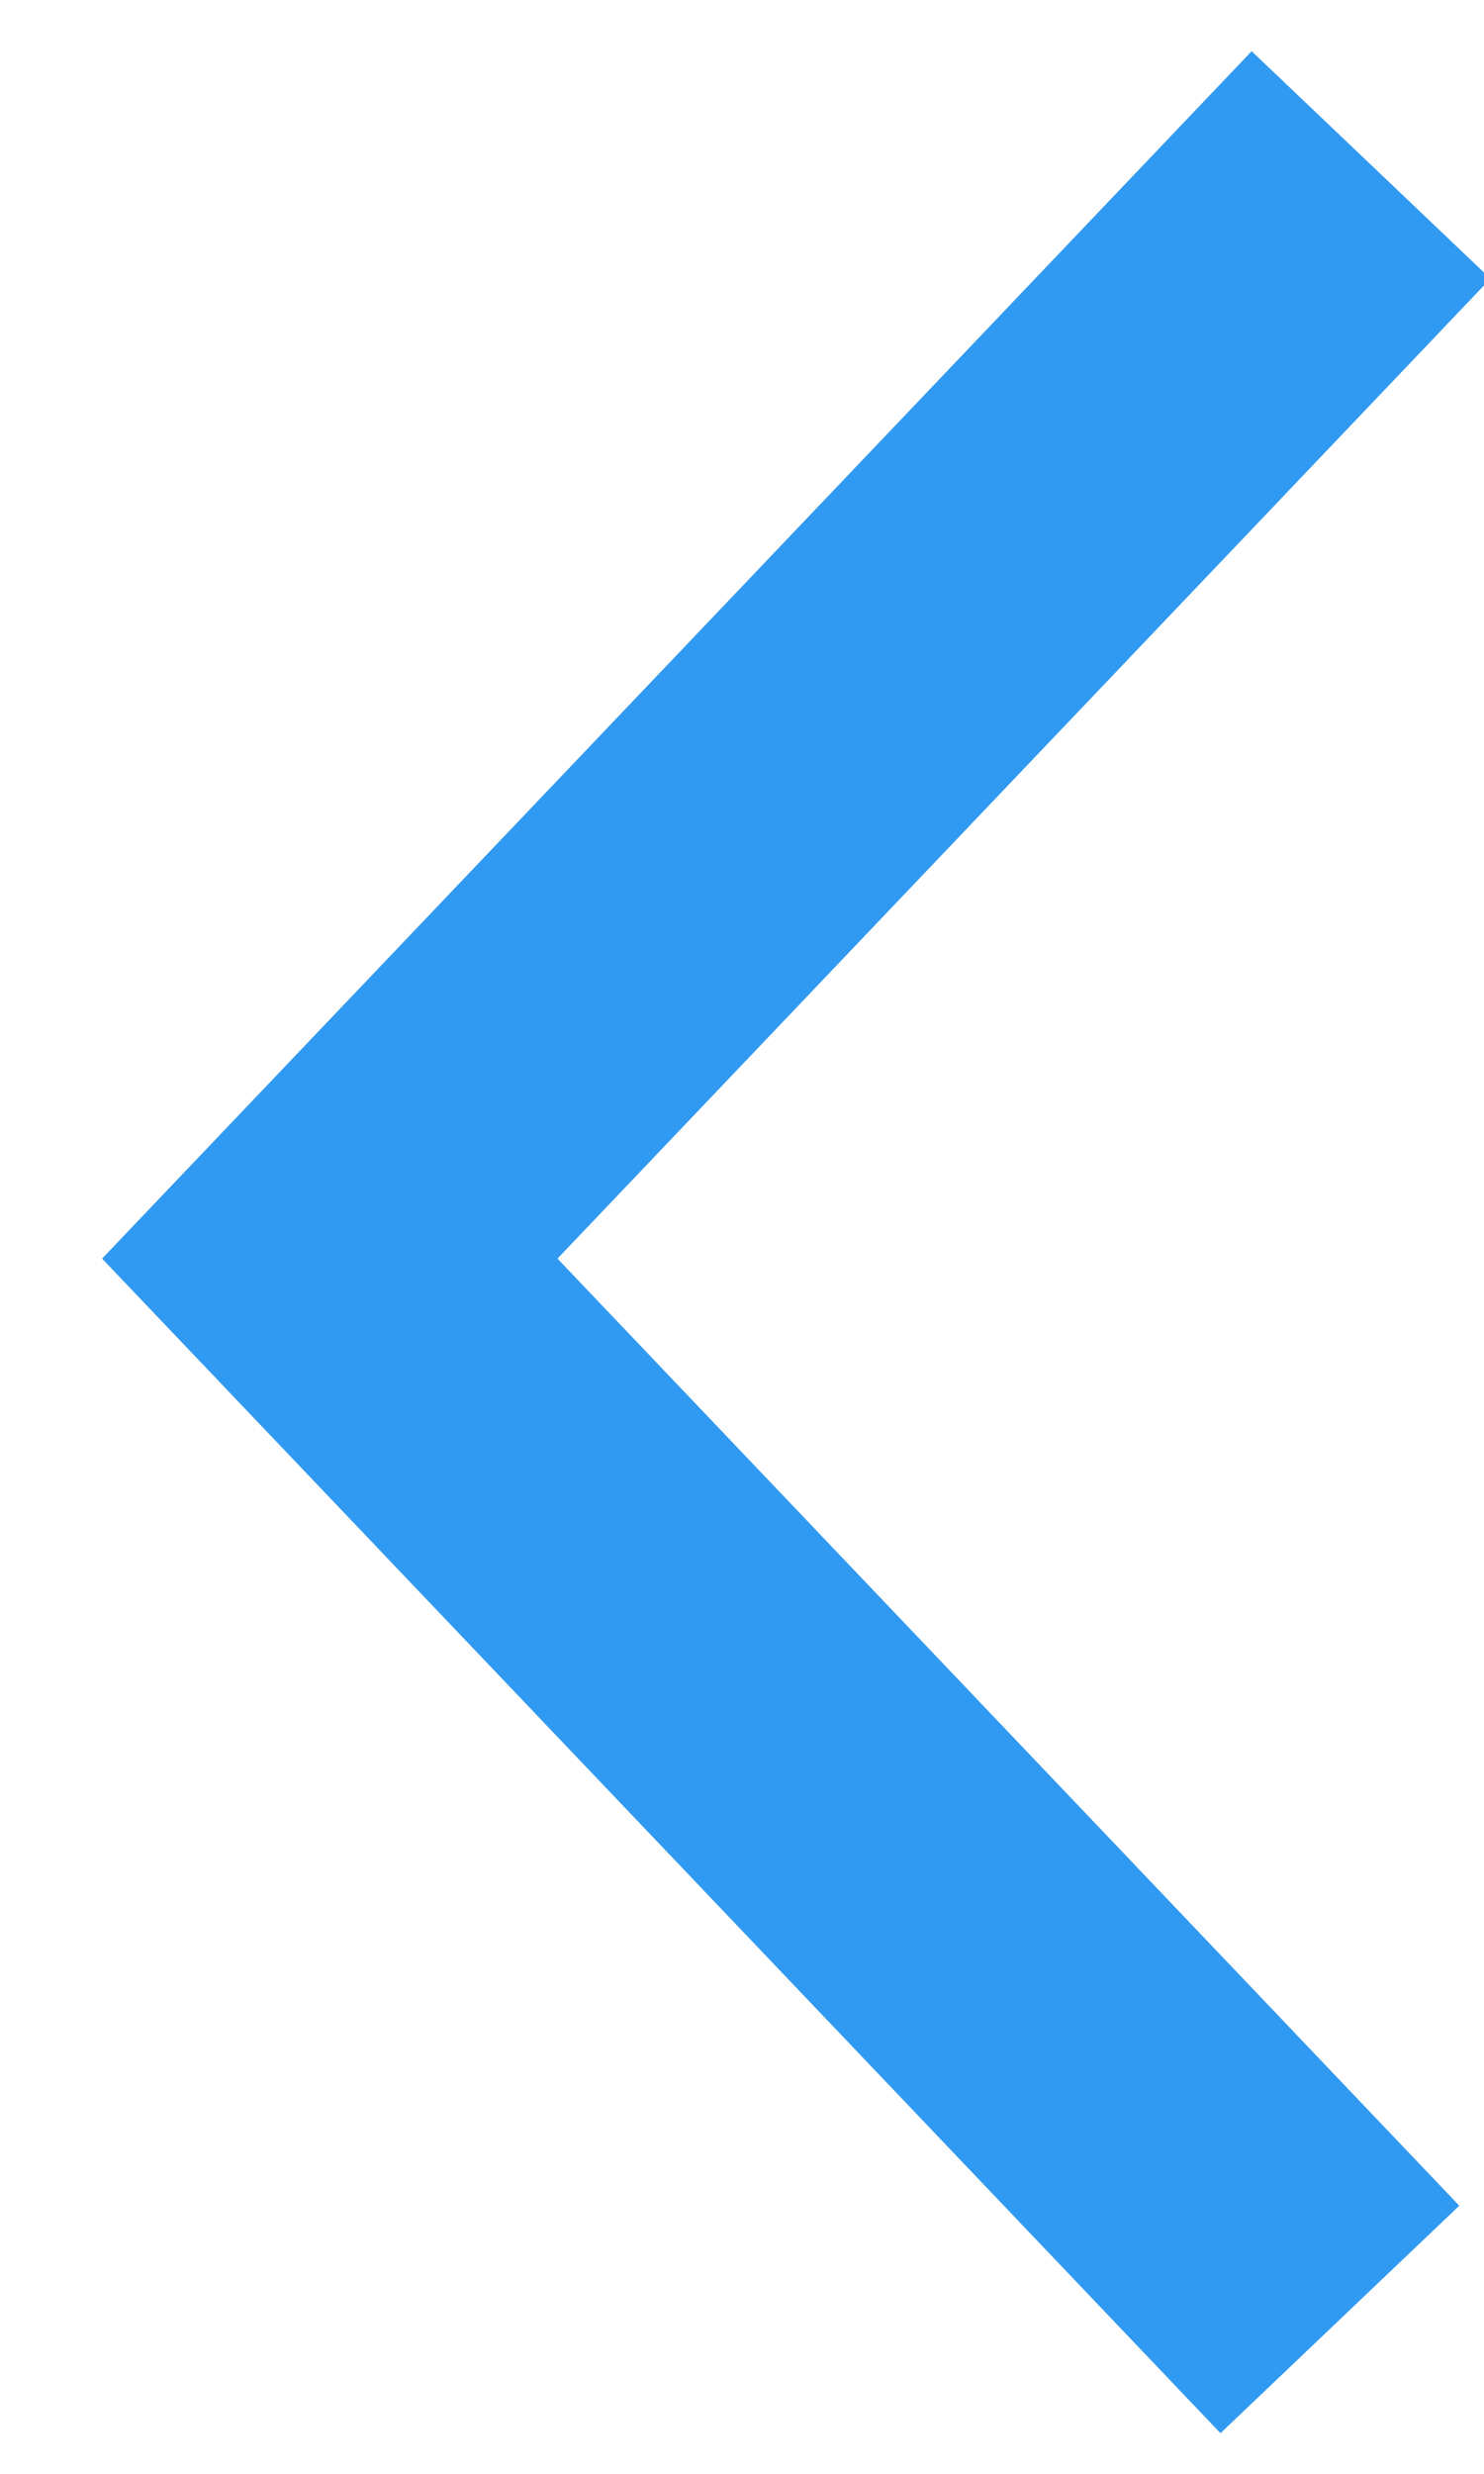
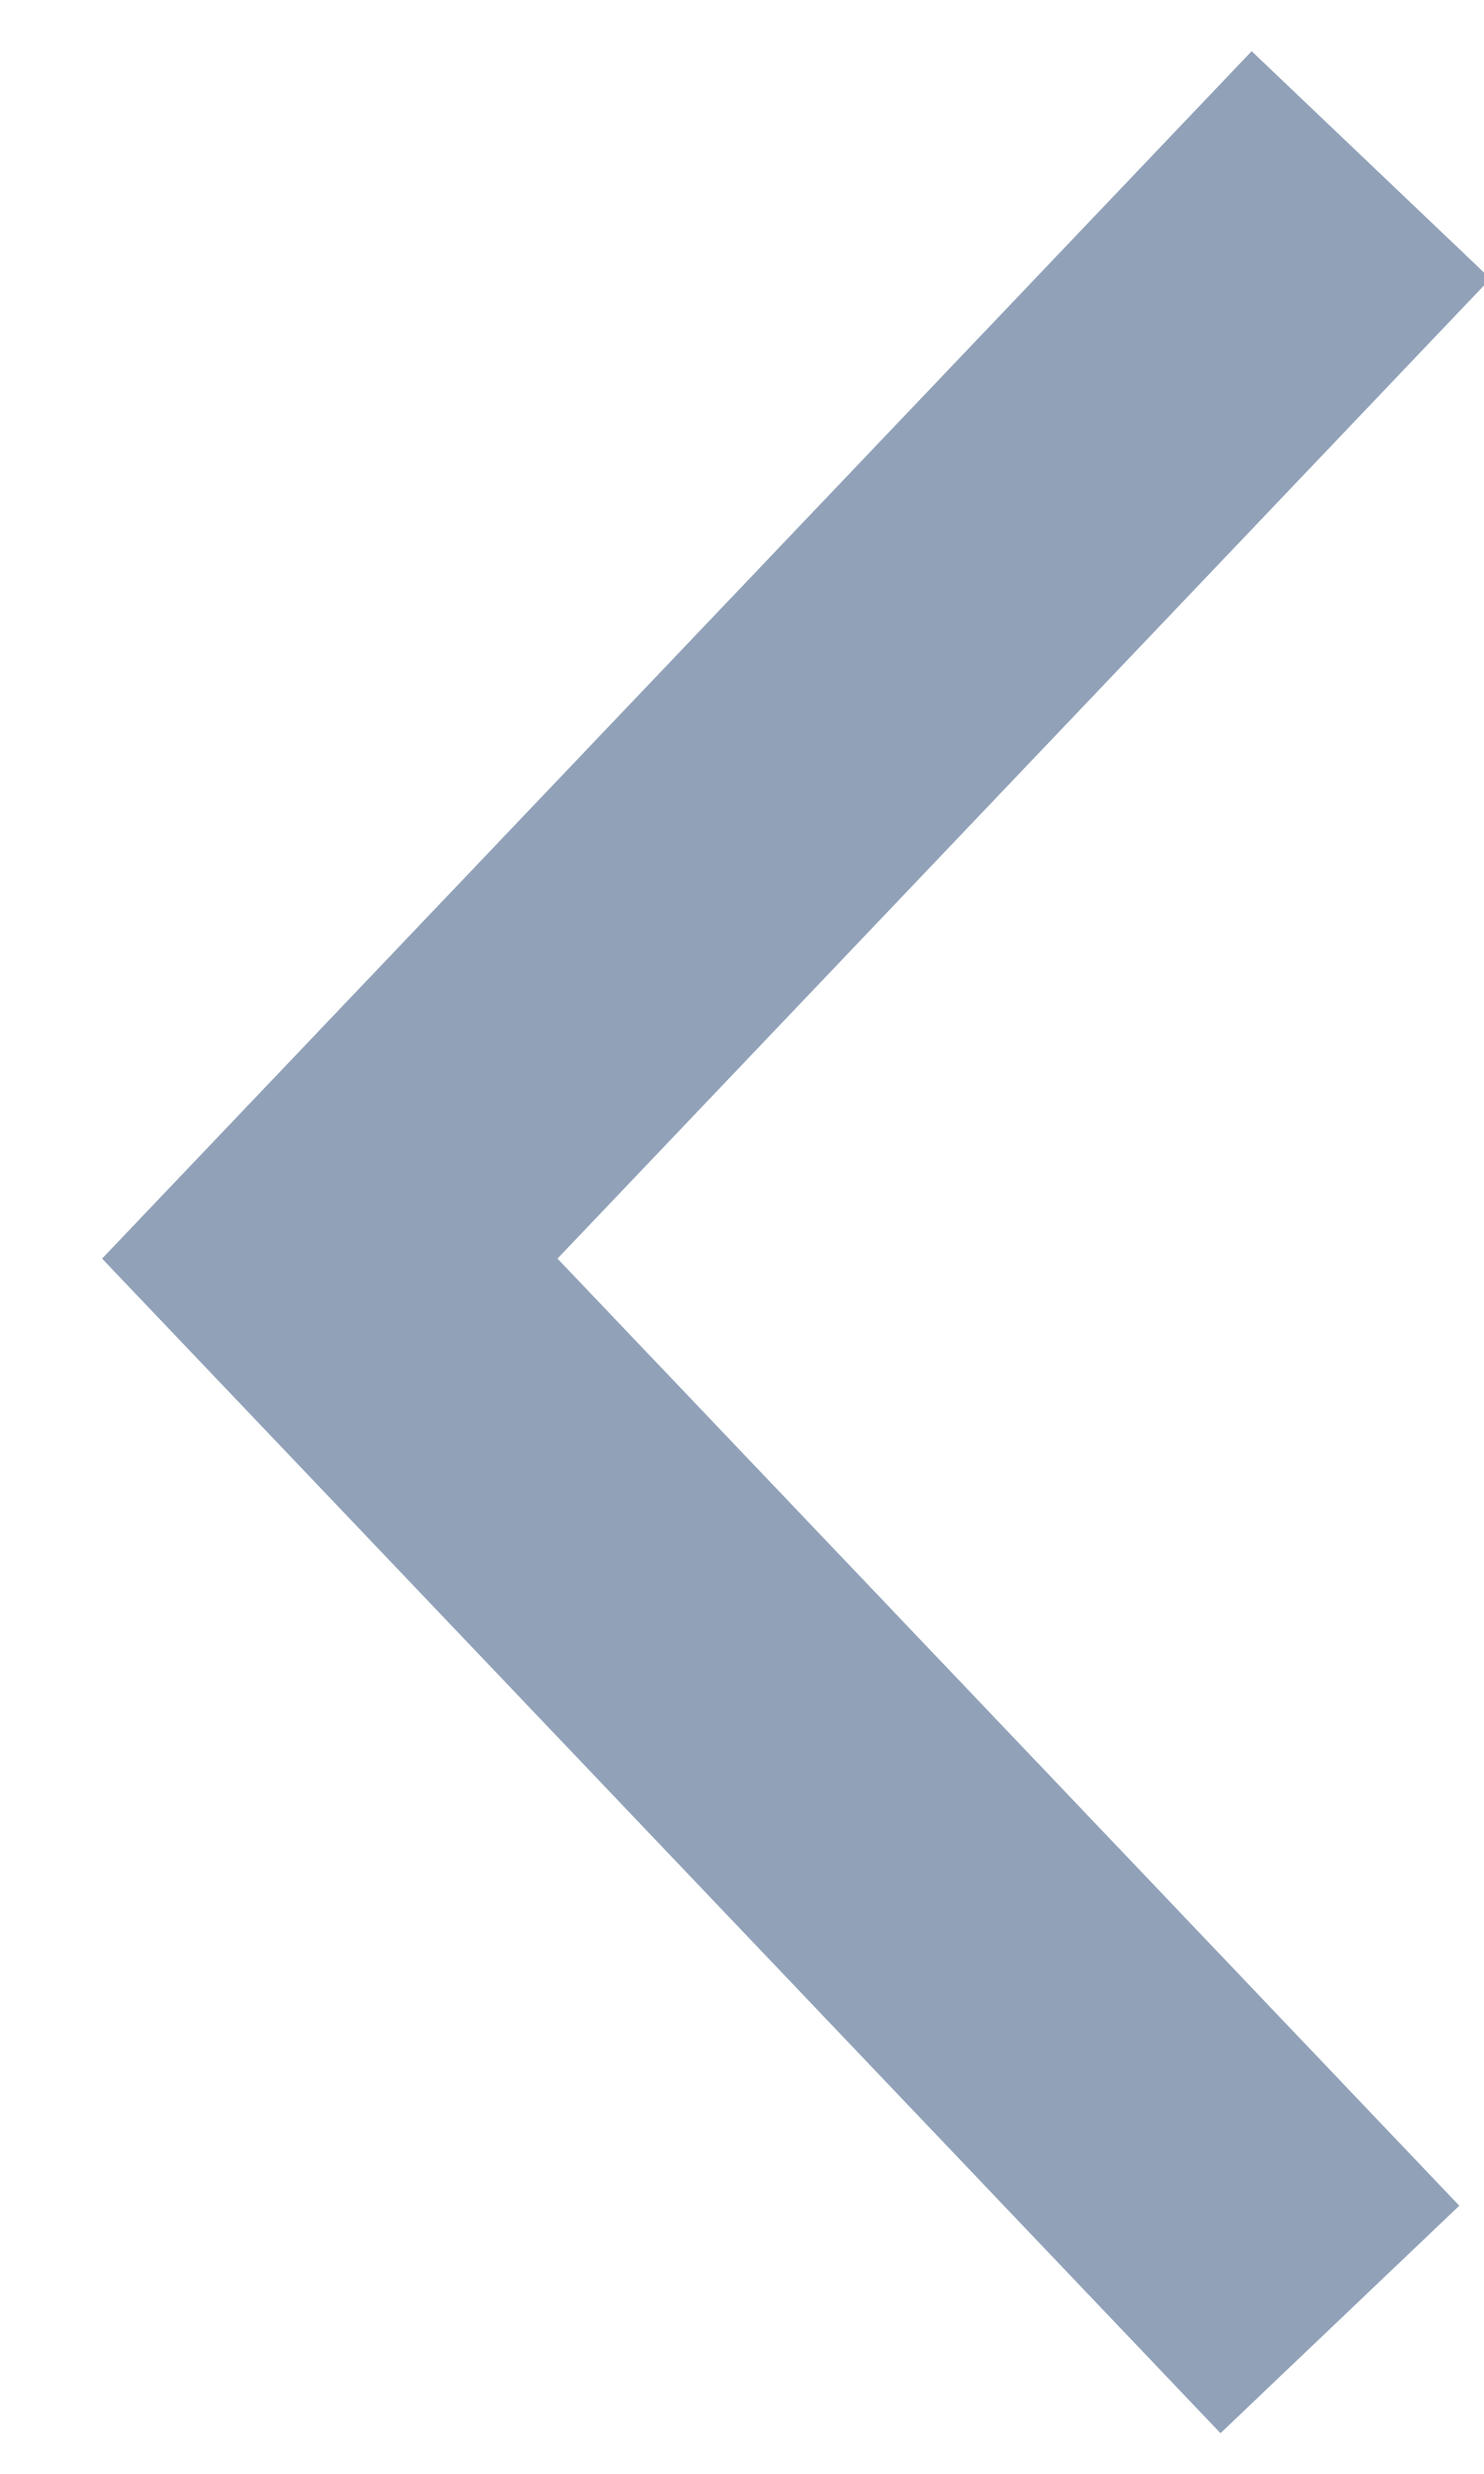
<svg xmlns="http://www.w3.org/2000/svg" width="9px" height="15px" viewBox="0 0 9 15" version="1.1">
  <defs />
  <g id="Action-Screens" stroke="none" stroke-width="1" fill="none" fill-rule="evenodd">
-     <g id="Approve---insufficient-amount" transform="translate(-75, -69)" stroke="#3099F2" stroke-width="2">
+     <g id="Approve---insufficient-amount" transform="translate(-75, -69)" stroke="#90a1b8" stroke-width="2">
      <g id="Group-7" transform="translate(53, 51)">
        <g id="cancel" transform="translate(24, 14)">
          <g id="Group">
            <polyline id="Path-8" points="6.126 18.063 0 11.631 6.315 5" />
          </g>
        </g>
      </g>
    </g>
  </g>
</svg>
